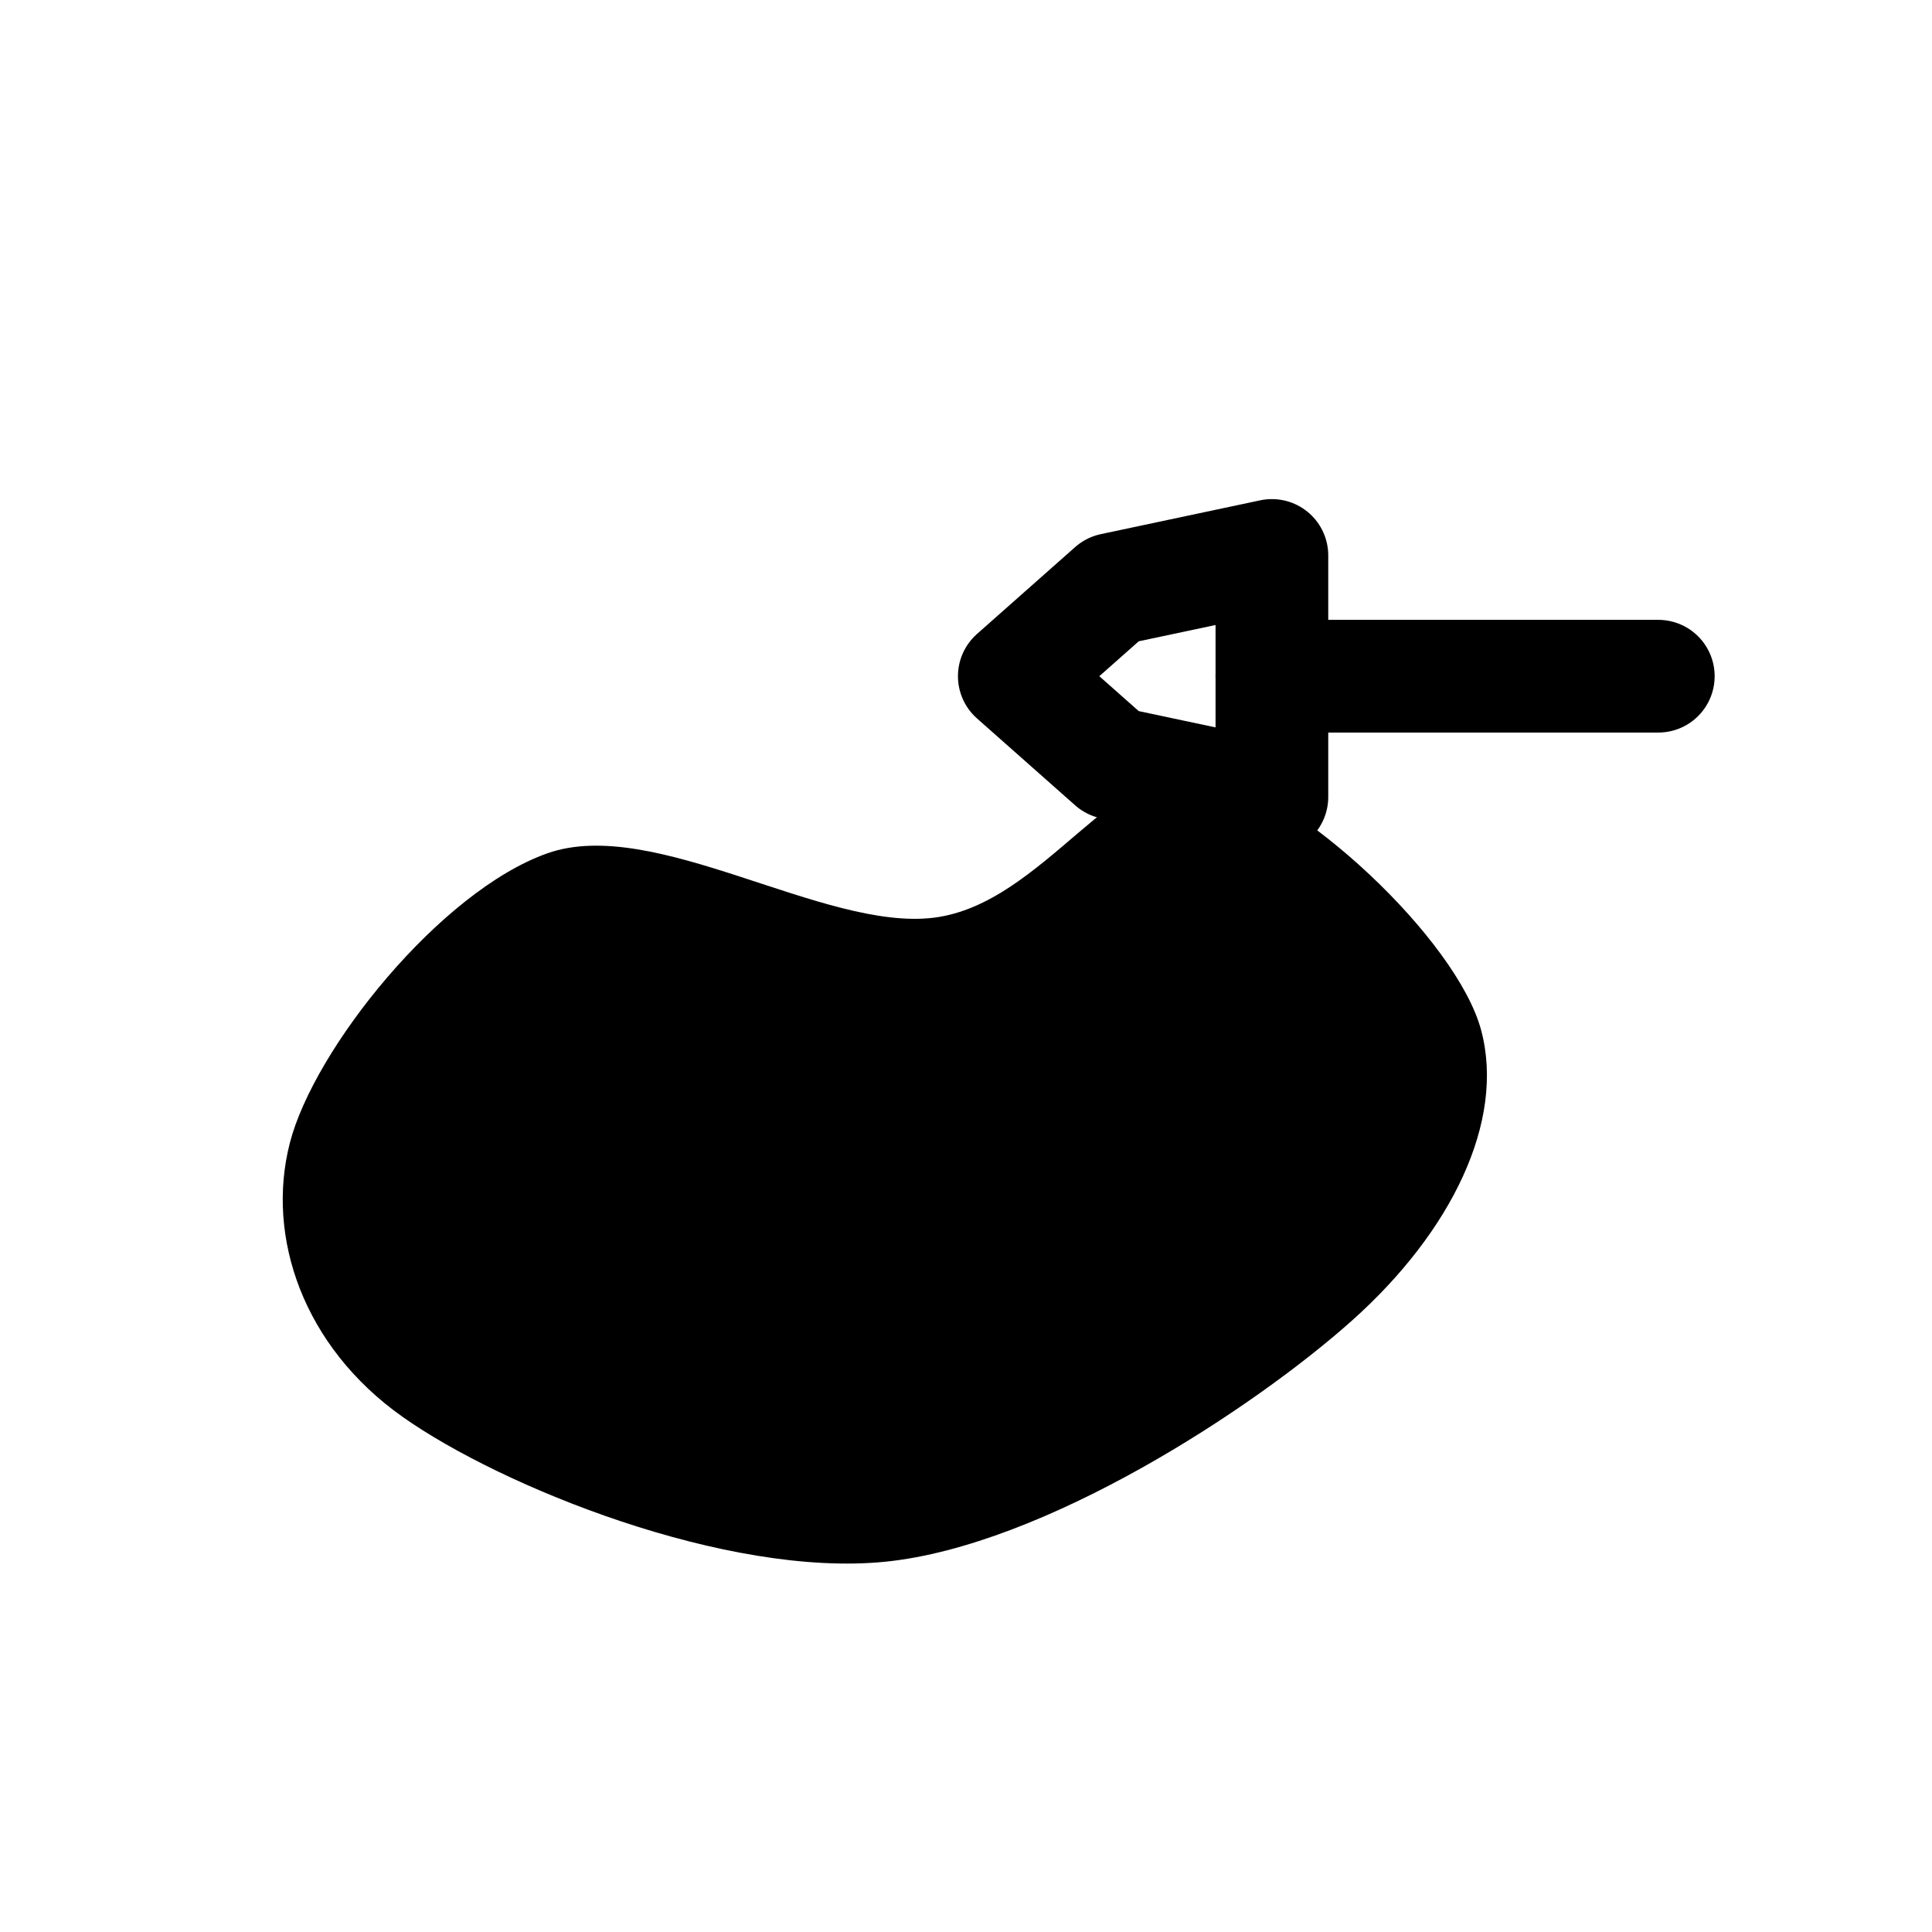
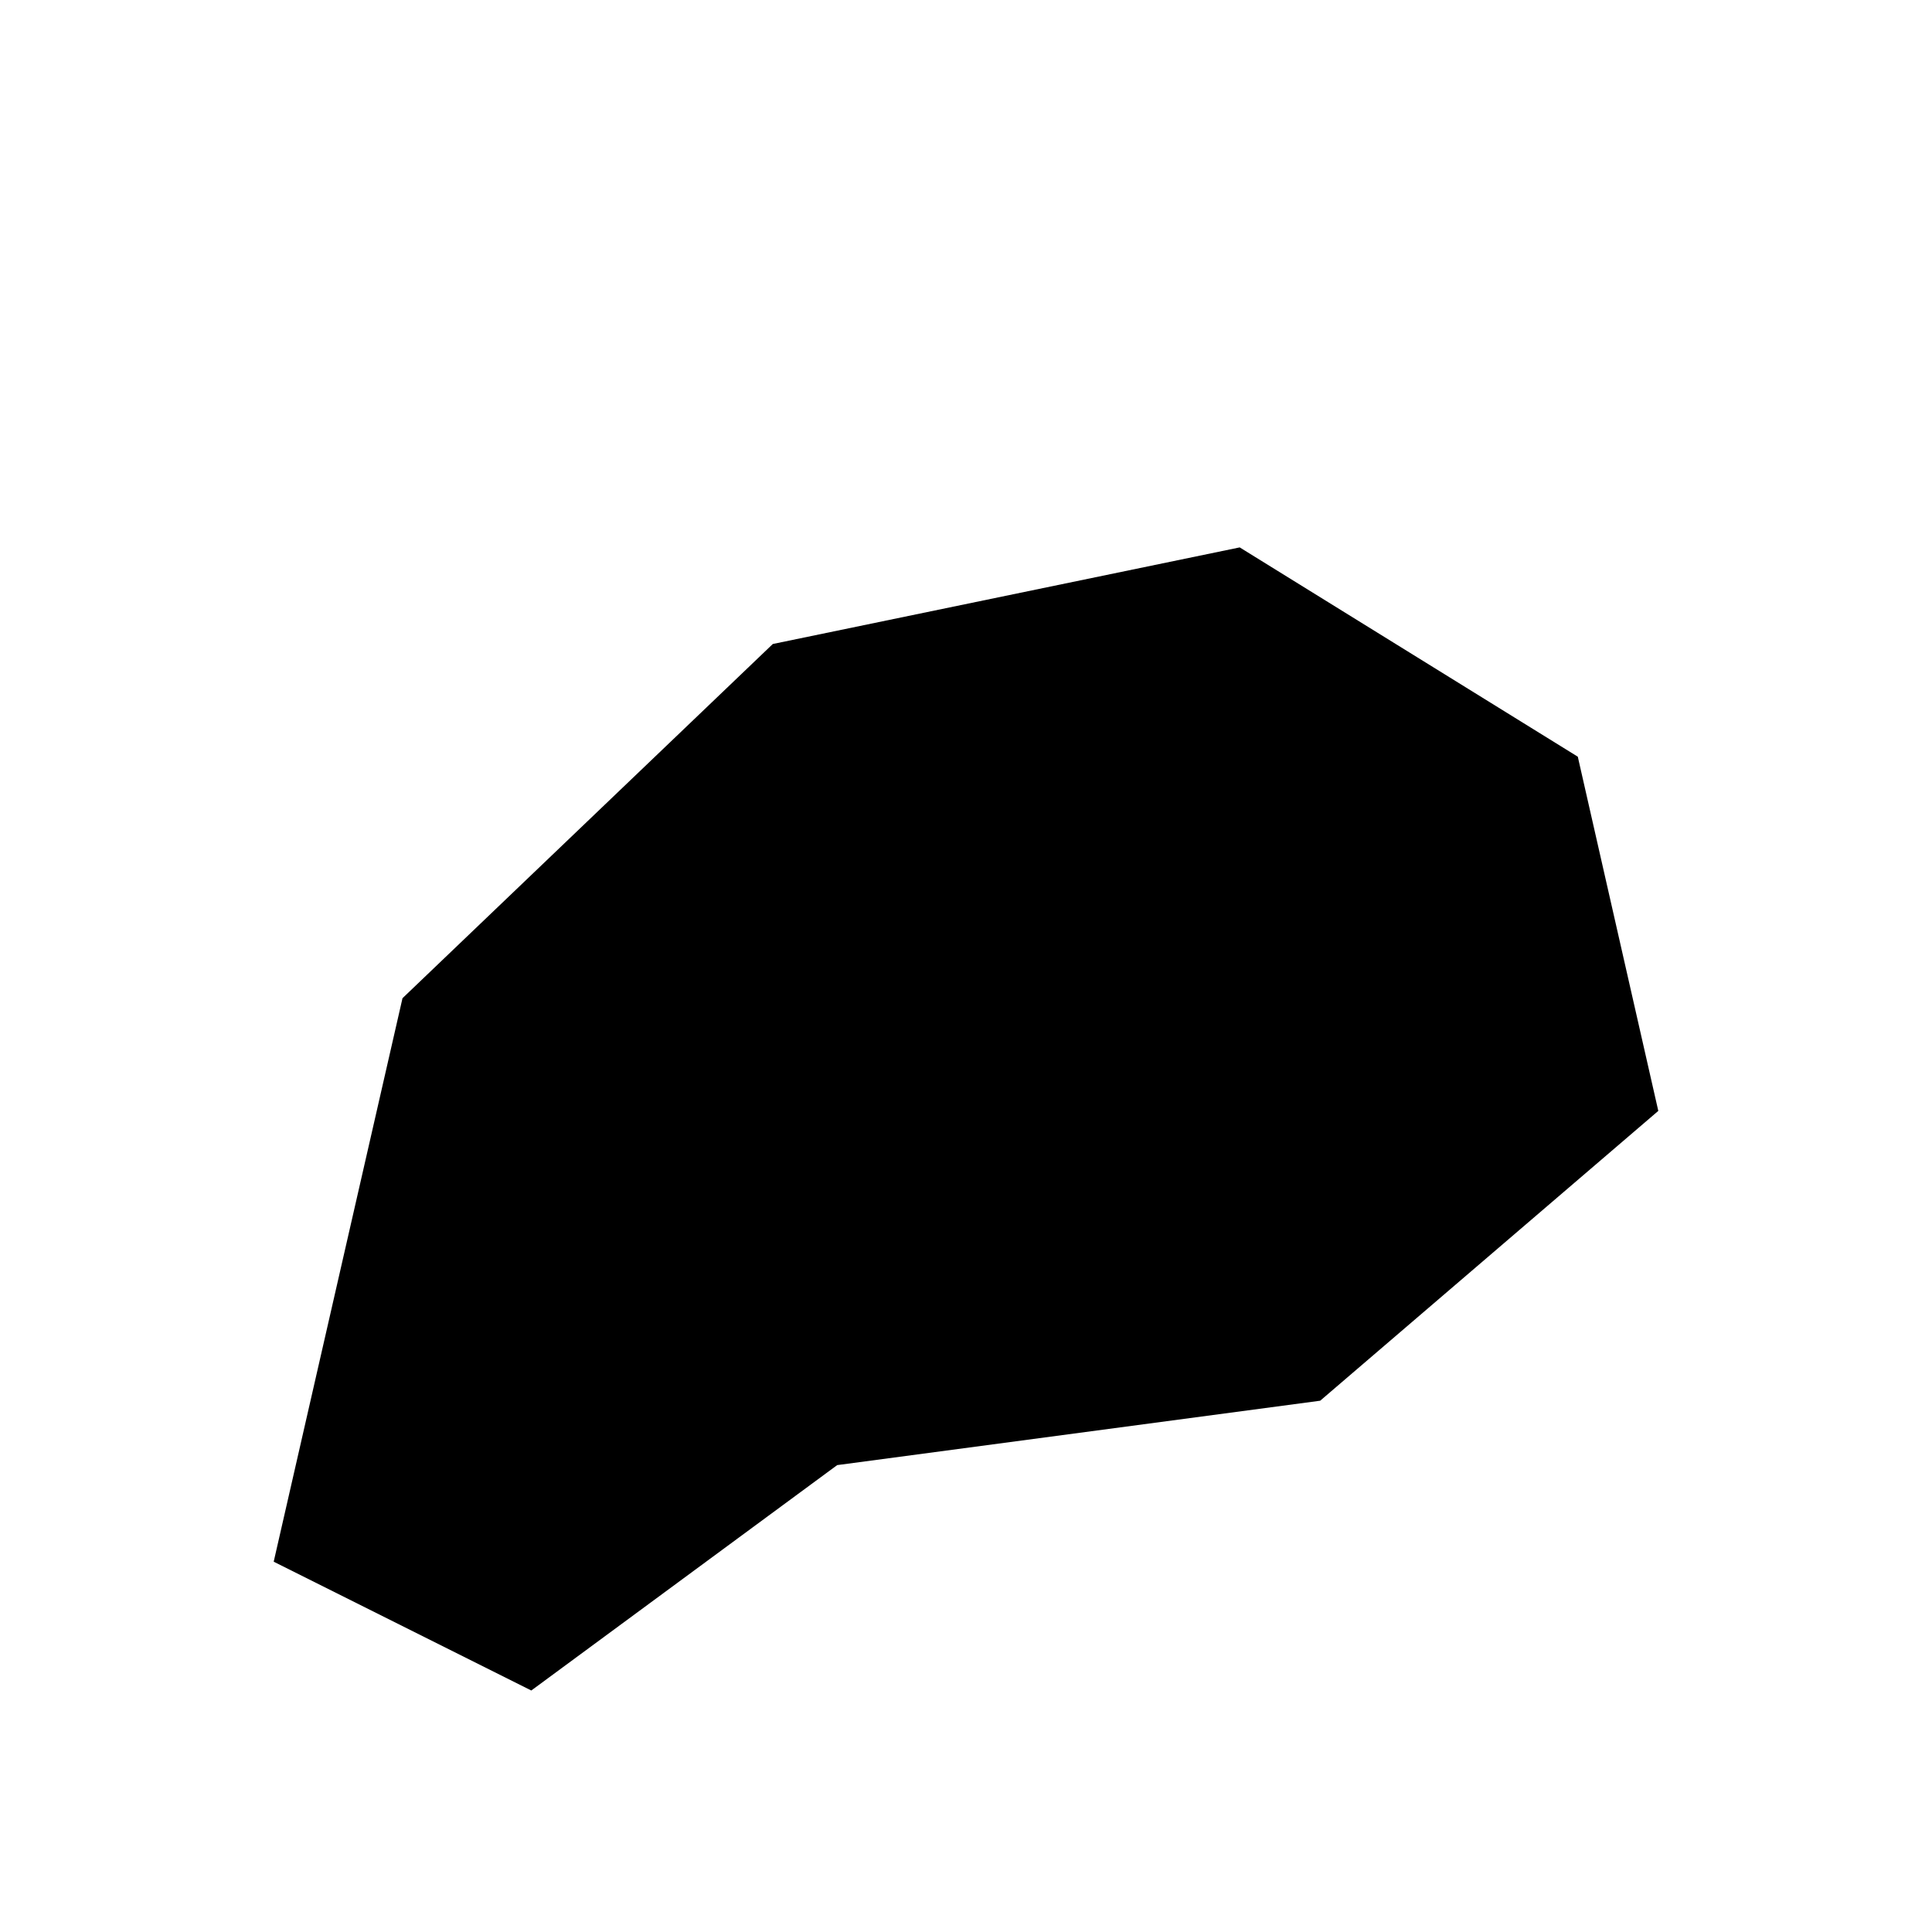
<svg xmlns="http://www.w3.org/2000/svg" viewBox="0 0 24 24" width="24" height="24" fill="none" stroke="currentColor" stroke-width="1.4" stroke-linecap="round" stroke-linejoin="round">
-   <path d="M20.6,8.4L15.8,8.4" />
-   <path d="M15.8,9.9L13.82,9.48L12.6,8.4L13.82,7.32L15.8,6.9Z" />
-   <path d="M3.6,14.2C3.9,13.03 5.47,11.07 6.8,10.6C8.13,10.13 10.23,11.57 11.6,11.4C12.97,11.23 13.87,9.37 15,9.6C16.13,9.83 18.1,11.67 18.4,12.8C18.7,13.93 18.03,15.3 16.8,16.4C15.57,17.5 12.97,19.2 11,19.4C9.03,19.6 6.23,18.47 5,17.6C3.77,16.73 3.3,15.37 3.6,14.2Z" fill="currentColor" stroke="none" />
+   <path d="M3.4,19.4L5,12.4L9.6,8L15.4,6.8L19.6,9.4L20.6,13.8L16.4,17.4L10.4,18.2L6.6,21Z" fill="currentColor" stroke="none" />
</svg>
